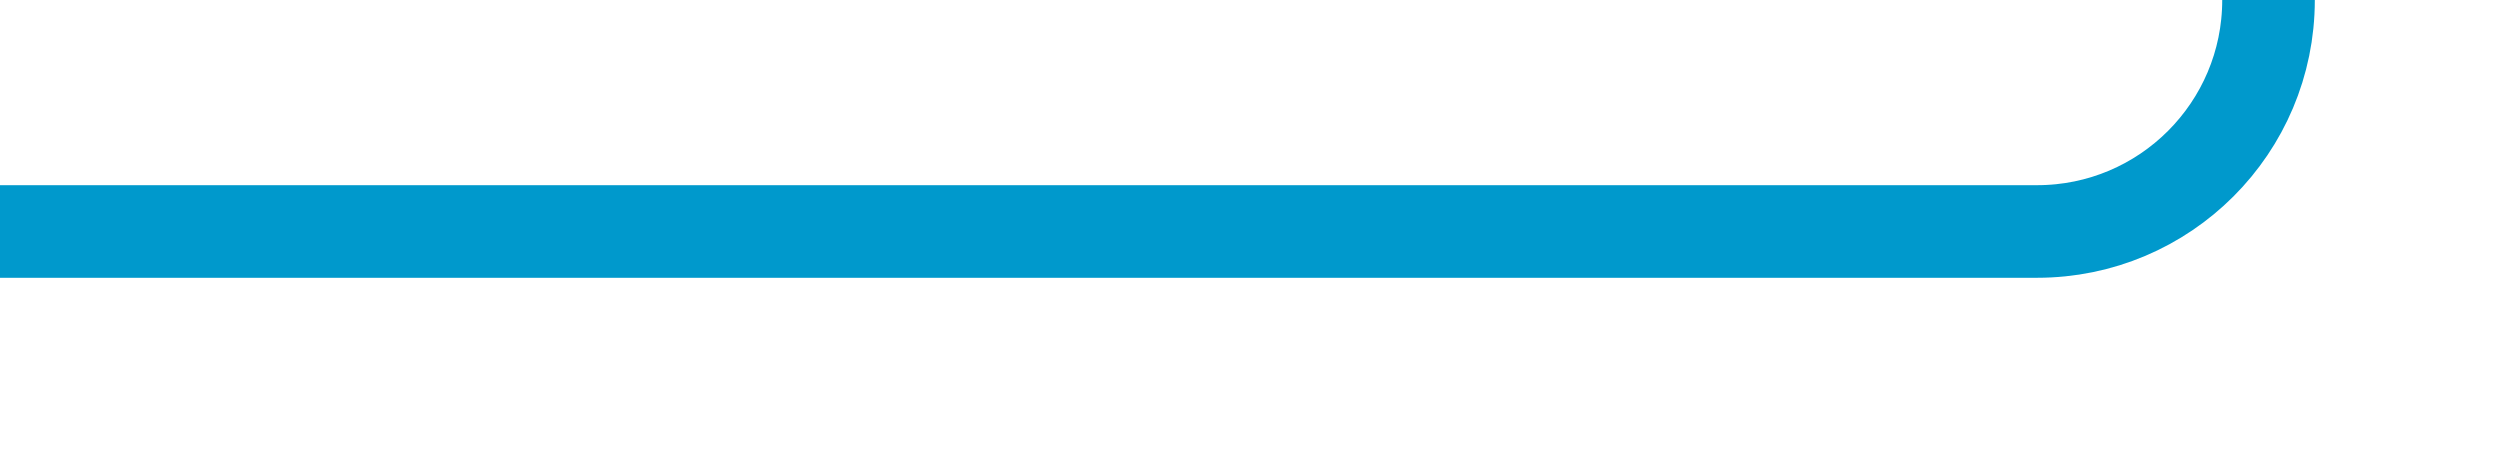
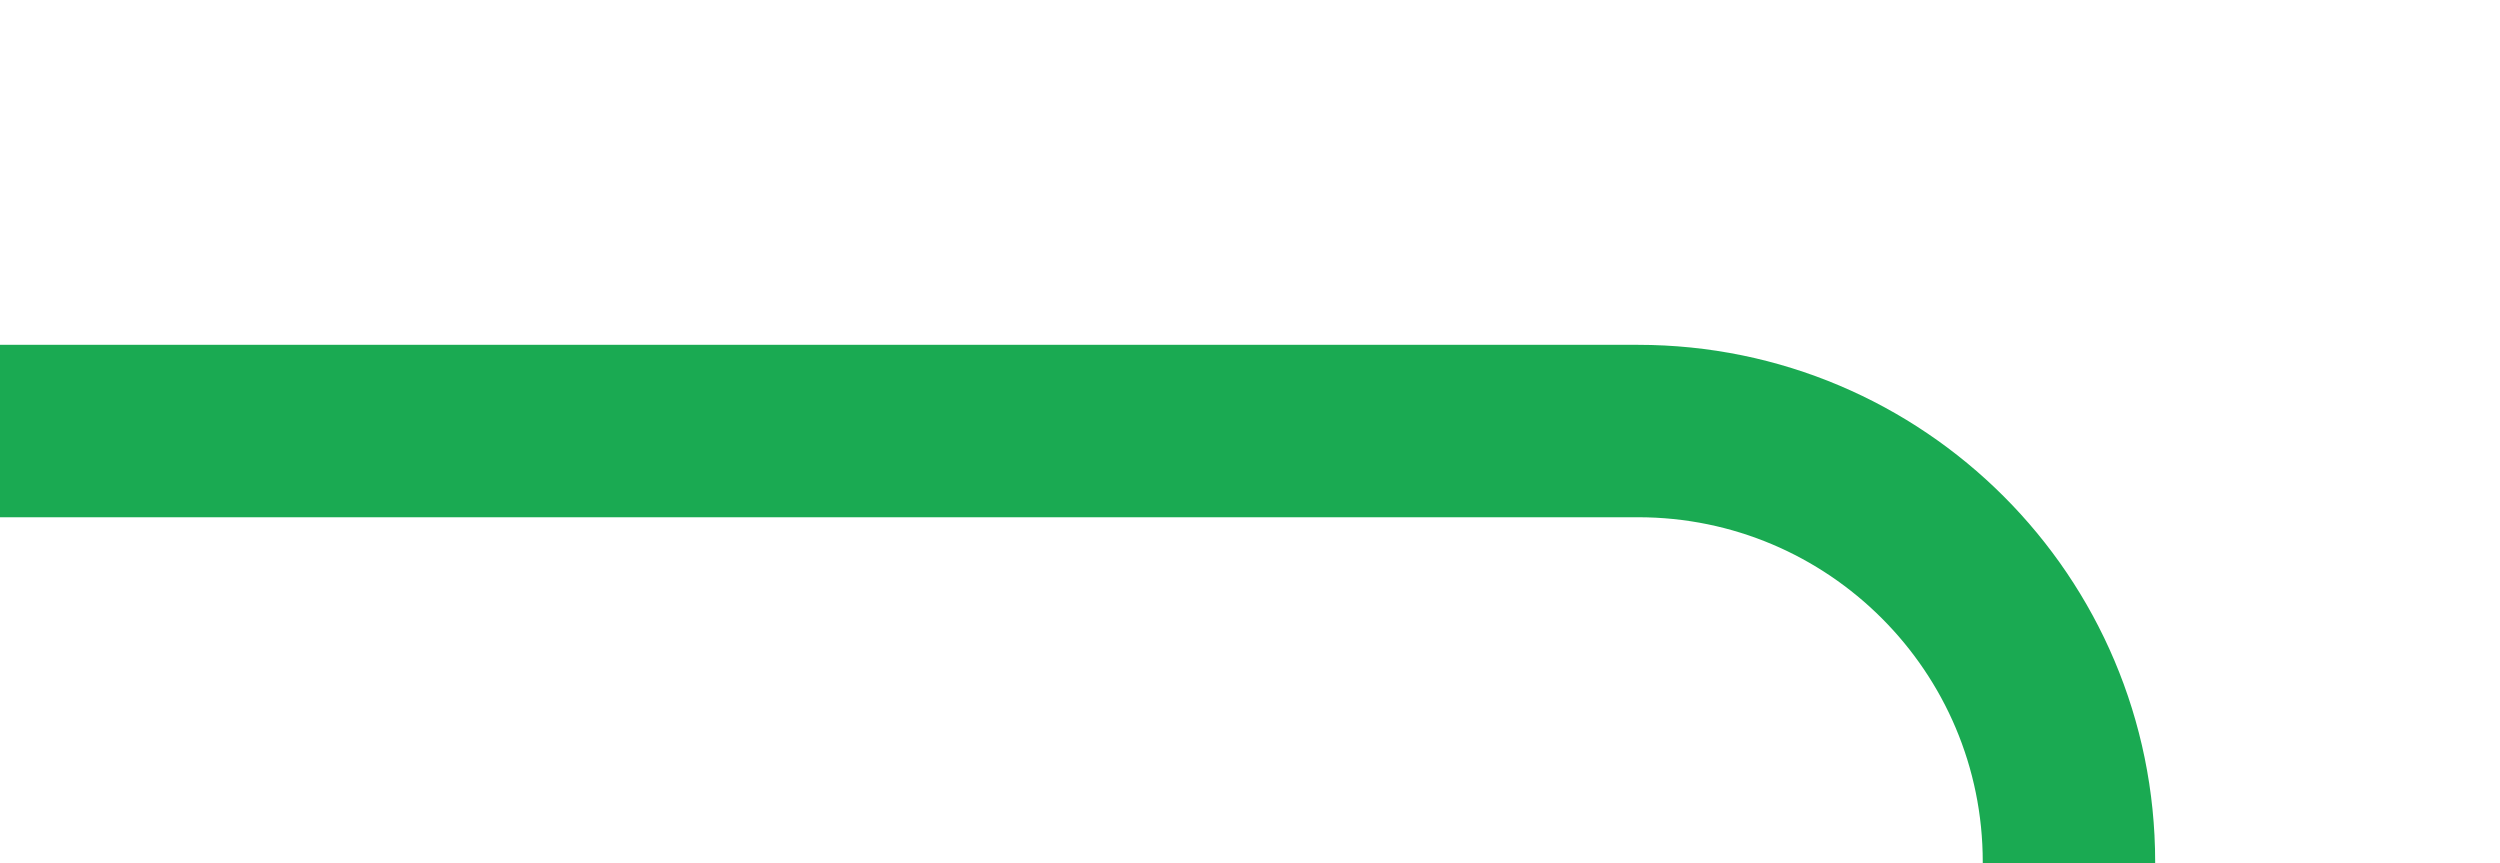
- <svg xmlns="http://www.w3.org/2000/svg" version="1.1" width="54px" height="10px" preserveAspectRatio="xMinYMid meet" viewBox="688 504  54 8">
-   <path d="M 688 508  L 732 508  A 5 5 0 0 0 737 503 L 737 434  A 5 5 0 0 1 742 429 L 784 429  " stroke-width="2" stroke="#0099cc" fill="none" />
-   <path d="M 778.893 424.707  L 783.186 429  L 778.893 433.293  L 780.307 434.707  L 785.307 429.707  L 786.014 429  L 785.307 428.293  L 780.307 423.293  L 778.893 424.707  Z " fill-rule="nonzero" fill="#0099cc" stroke="none" />
+ <svg xmlns="http://www.w3.org/2000/svg" version="1.1" width="29px" height="10px" preserveAspectRatio="xMinYMid meet" viewBox="236 614  29 8">
+   <path d="M 236 618  L 255 618  A 5 5 0 0 1 260 623 L 260 696  A 5 5 0 0 0 265 701 L 271 701  " stroke-width="2" stroke="#1aaa52" fill="none" stroke-opacity="0.996" />
+   <path d="M 265.893 696.707  L 270.186 701  L 265.893 705.293  L 267.307 706.707  L 272.307 701.707  L 273.014 701  L 272.307 700.293  L 267.307 695.293  L 265.893 696.707  Z " fill-rule="nonzero" fill="#1aaa52" stroke="none" fill-opacity="0.996" />
</svg>
